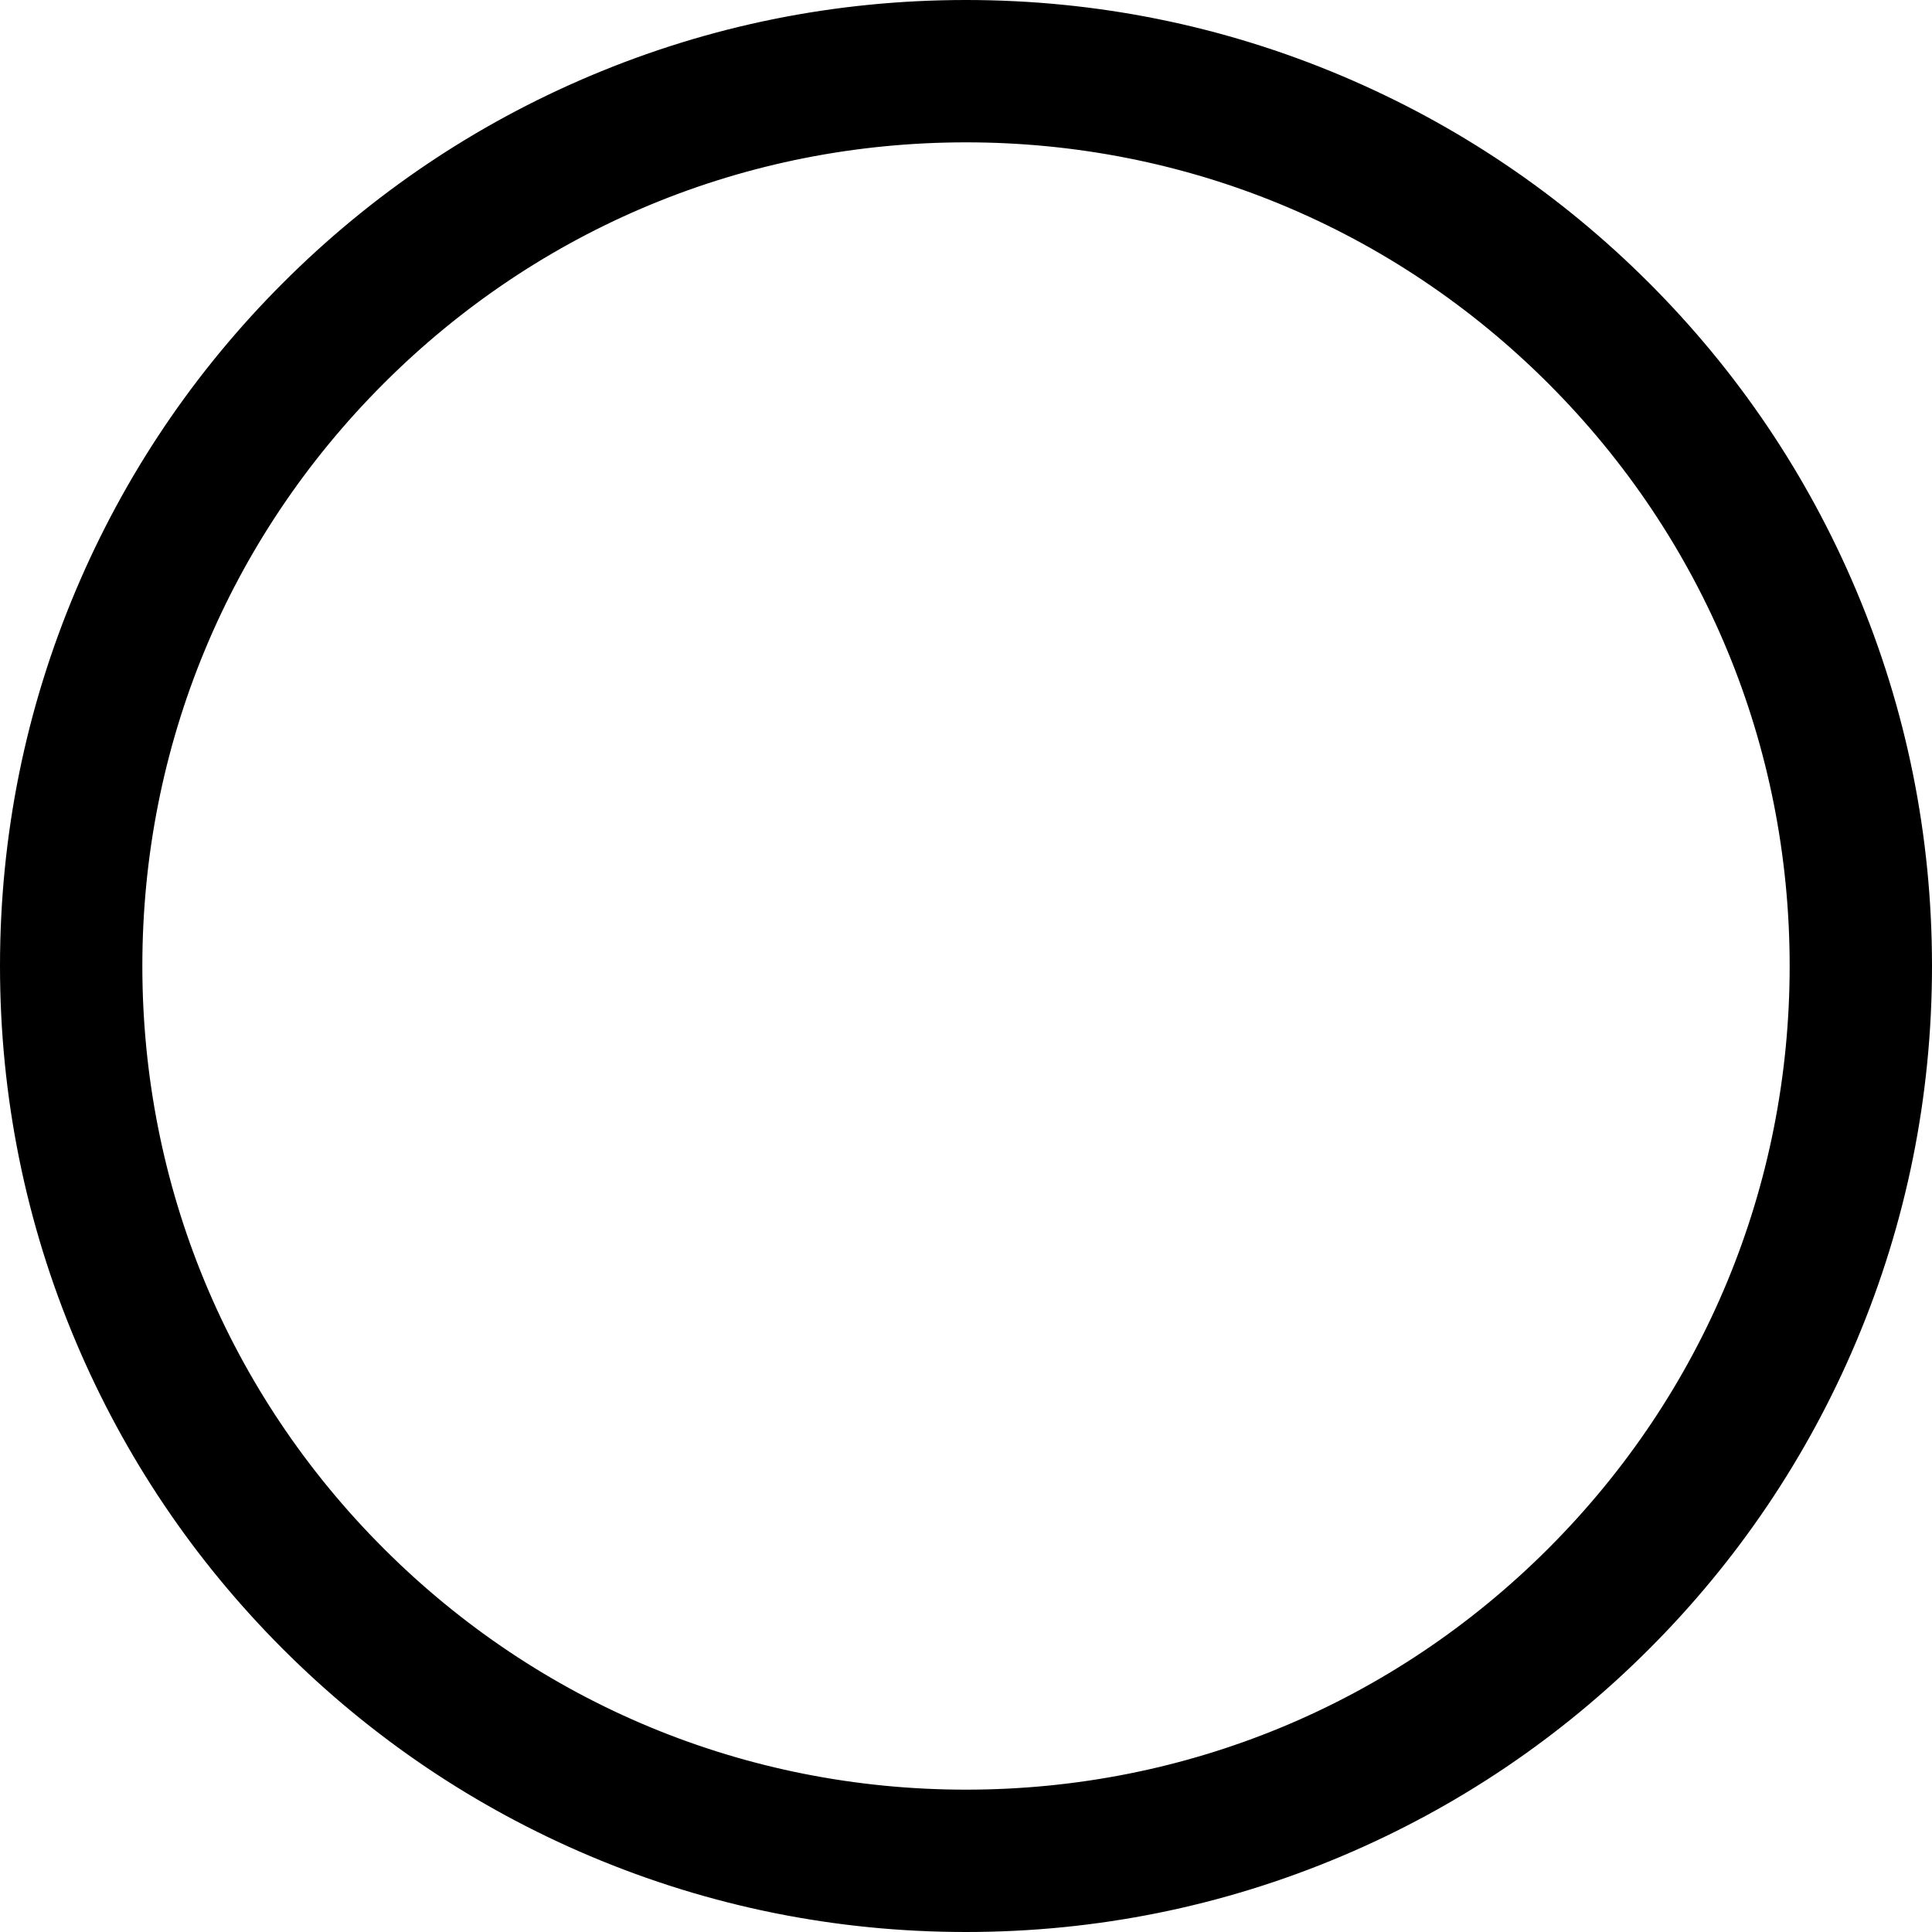
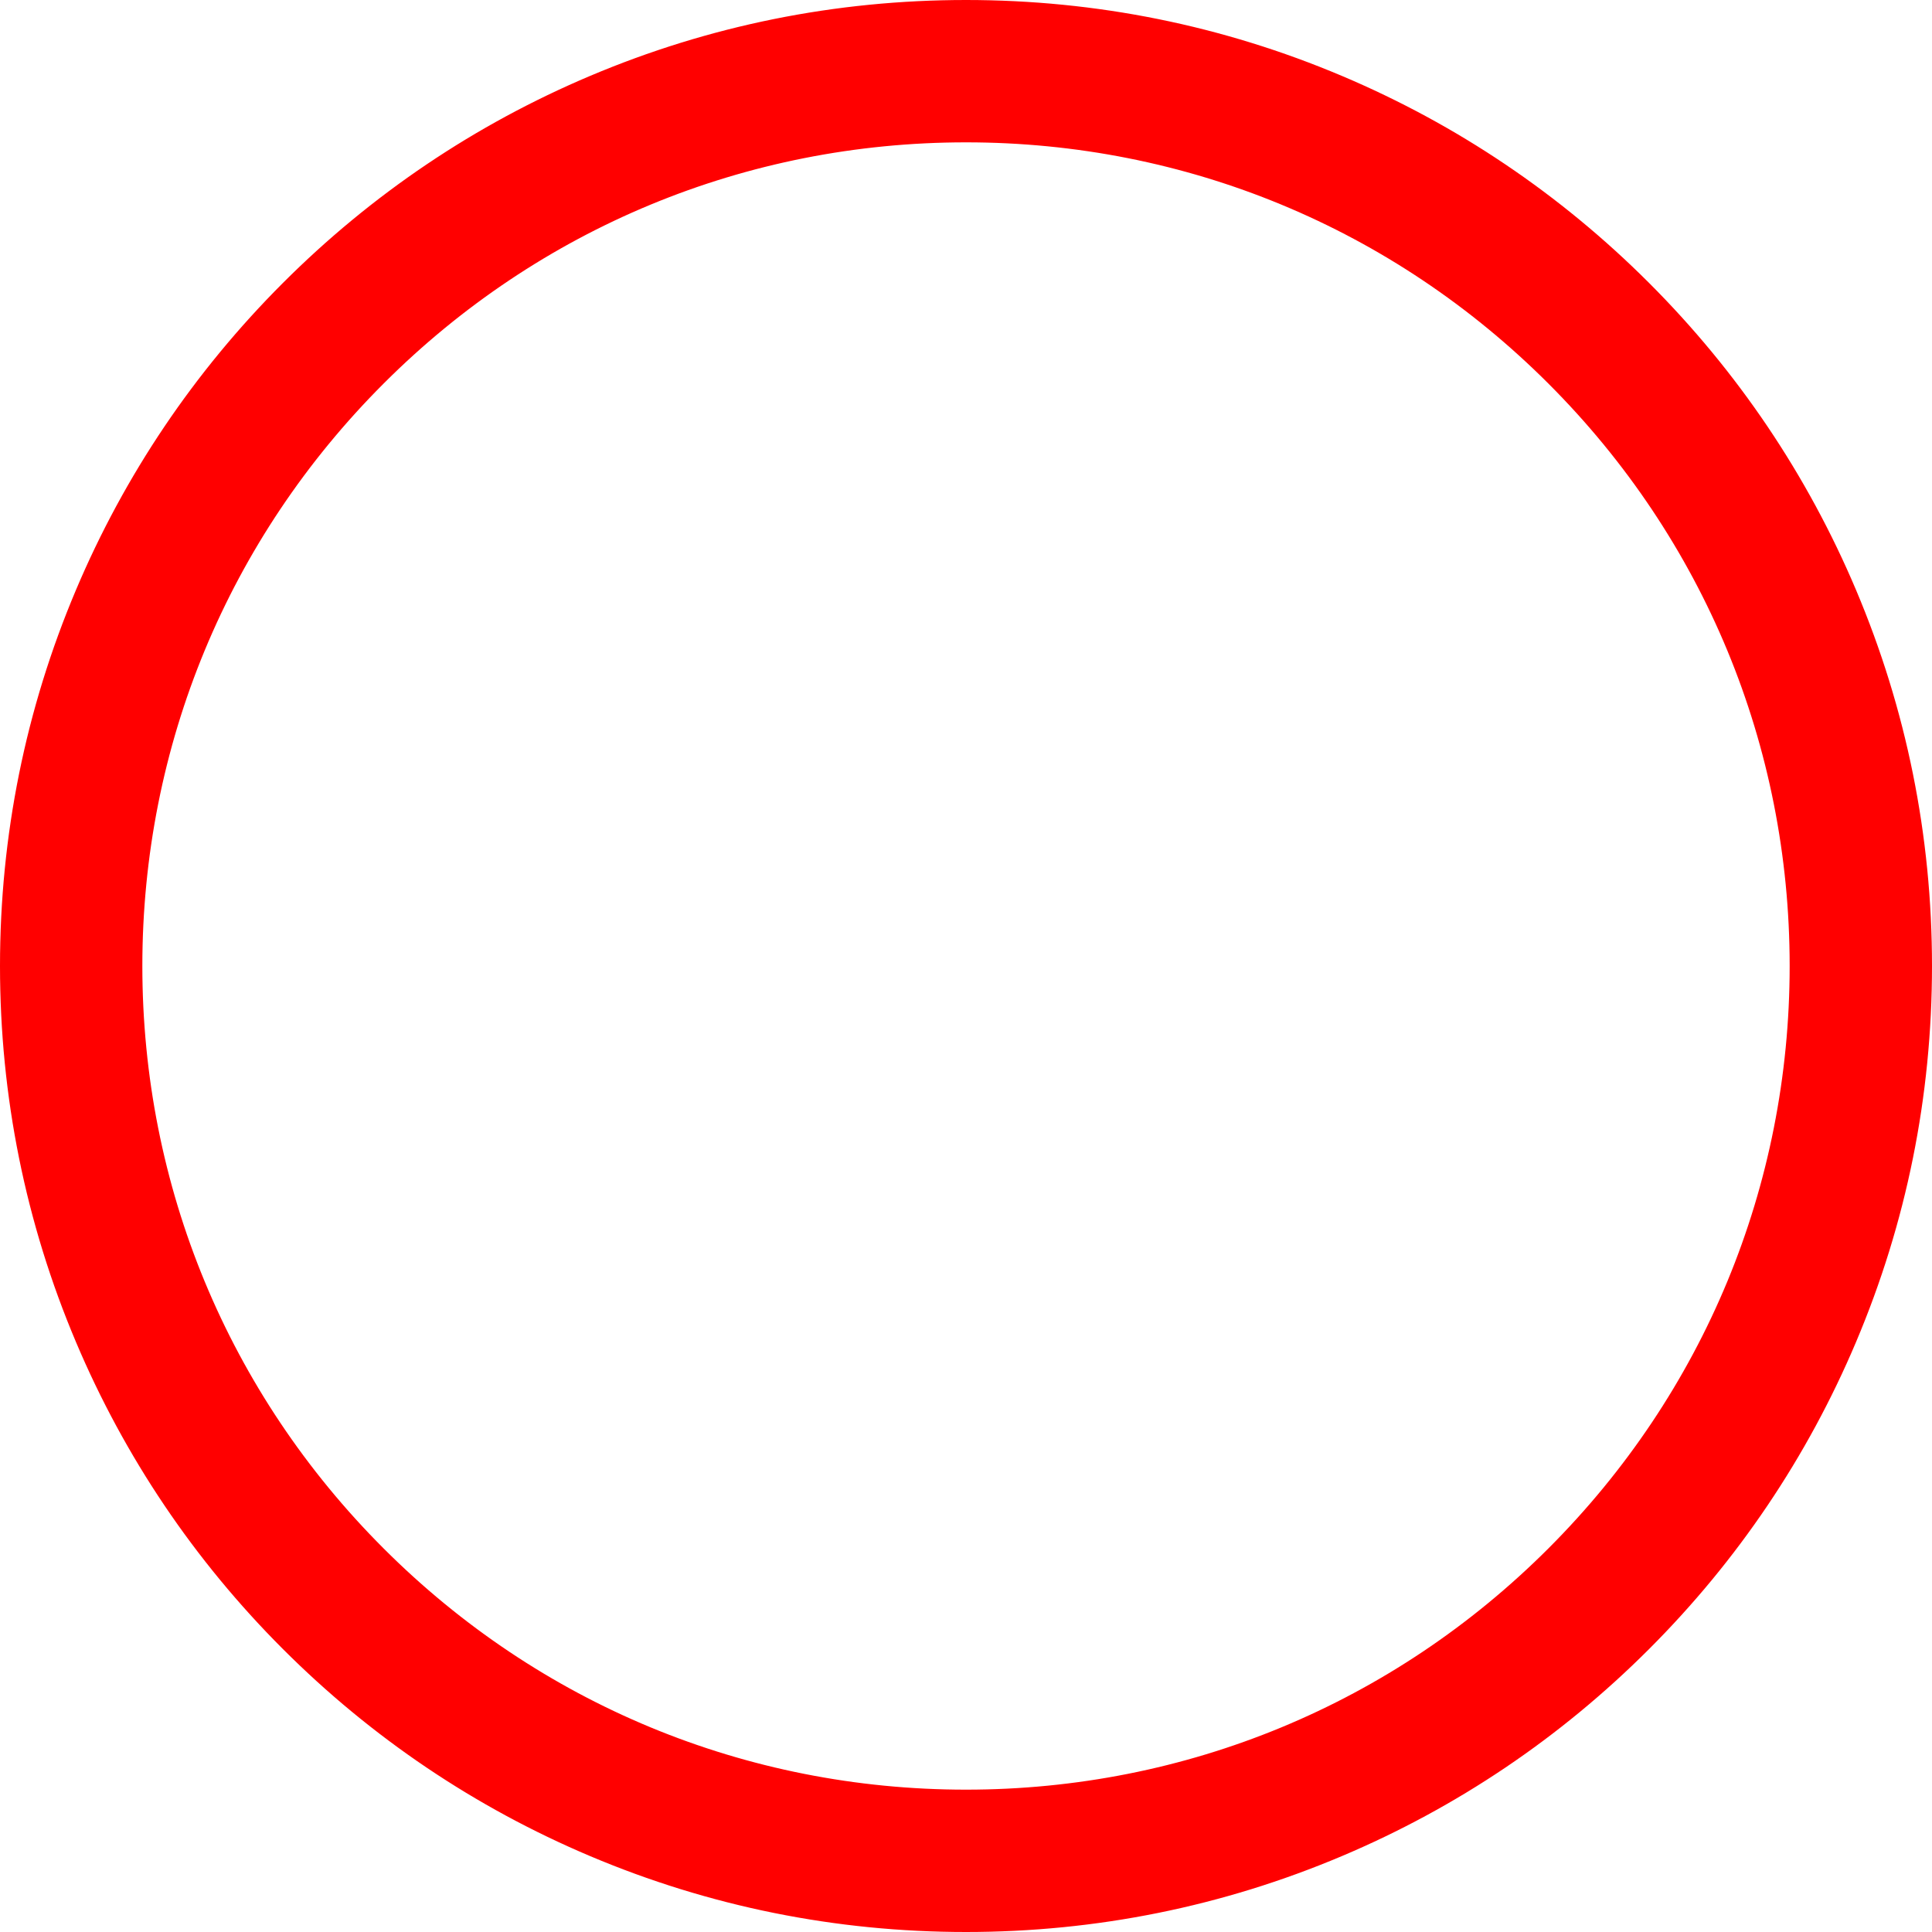
- <svg xmlns="http://www.w3.org/2000/svg" version="1.1" id="Capa_1" x="0px" y="0px" width="100px" height="100px" viewBox="0 0 595.021 595.021" style="enable-background:new 0 0 595.021 595.021;" xml:space="preserve">
+ <svg xmlns="http://www.w3.org/2000/svg" version="1.1" id="Capa_1" x="0px" y="0px" width="100px" height="100px" viewBox="0 0 595.021 595.021" xml:space="preserve" fill="red">
  <g>
    <g>
      <g>
        <path d="M507.529,87.493c-27.264-27.264-59.022-48.672-94.396-63.635C376.489,8.358,337.588,0.5,297.511,0.5     c-40.078,0-78.979,7.858-115.624,23.358c-35.373,14.961-67.132,36.371-94.395,63.635c-27.264,27.263-48.673,59.022-63.635,94.395     C8.358,218.532,0.5,257.434,0.5,297.511c0,40.077,7.858,78.979,23.358,115.623c14.961,35.373,36.371,67.132,63.635,94.396     c27.263,27.263,59.022,48.672,94.395,63.634c36.645,15.5,75.546,23.358,115.624,23.358c40.077,0,78.979-7.858,115.623-23.358     c35.373-14.961,67.133-36.371,94.396-63.634c27.263-27.264,48.673-59.022,63.634-94.396     c15.499-36.645,23.358-75.546,23.358-115.623c0-40.077-7.858-78.979-23.358-115.624     C556.202,146.515,534.792,114.756,507.529,87.493z M297.511,551.682c-140.375,0-254.171-113.797-254.171-254.171     c0-140.375,113.796-254.171,254.171-254.171c140.374,0,254.171,113.796,254.171,254.171     C551.682,437.885,437.885,551.682,297.511,551.682z" />
        <path d="M297.511,595.021c-40.146,0-79.112-7.872-115.818-23.397c-35.433-14.988-67.245-36.434-94.553-63.741     c-27.31-27.31-48.755-59.122-63.742-94.555C7.872,376.623,0,337.656,0,297.511c0-40.145,7.872-79.112,23.397-115.818     c14.987-35.432,36.433-67.245,63.742-94.553c27.308-27.309,59.12-48.755,94.553-63.742C218.399,7.872,257.366,0,297.511,0     c40.146,0,79.112,7.872,115.817,23.397c35.435,14.988,67.247,36.434,94.555,63.742c27.31,27.31,48.755,59.123,63.741,94.553     c15.525,36.706,23.397,75.673,23.397,115.818c0,40.144-7.872,79.11-23.397,115.817c-14.985,35.432-36.432,67.244-63.741,94.555     c-27.31,27.31-59.122,48.755-94.555,63.741C376.623,587.149,337.656,595.021,297.511,595.021z M297.511,1     C257.5,1,218.665,8.845,182.082,24.318c-35.314,14.937-67.02,36.311-94.236,63.528c-27.218,27.217-48.591,58.923-63.528,94.236     C8.845,218.665,1,257.5,1,297.511s7.845,78.847,23.318,115.429c14.936,35.312,36.31,67.019,63.528,94.236     c27.217,27.216,58.922,48.59,94.236,63.526c36.582,15.474,75.417,23.319,115.429,23.319c40.011,0,78.847-7.846,115.429-23.319     c35.312-14.936,67.019-36.309,94.236-63.526c27.219-27.22,48.592-58.925,63.526-94.236     c15.474-36.584,23.319-75.42,23.319-115.429c0-40.011-7.846-78.847-23.319-115.429c-14.935-35.312-36.309-67.017-63.526-94.236     c-27.217-27.216-58.922-48.59-94.236-63.528C376.357,8.845,337.521,1,297.511,1z M297.511,552.182     c-68.025,0-131.979-26.49-180.08-74.592C69.33,429.489,42.84,365.535,42.84,297.511c0-68.025,26.49-131.979,74.591-180.08     S229.486,42.84,297.511,42.84c68.024,0,131.979,26.49,180.079,74.591c48.102,48.101,74.592,112.055,74.592,180.08     c0,68.024-26.49,131.979-74.592,180.079C429.489,525.691,365.535,552.182,297.511,552.182z M297.511,43.84     c-67.758,0-131.46,26.386-179.373,74.298S43.84,229.753,43.84,297.511s26.386,131.46,74.298,179.372     c47.913,47.912,111.615,74.299,179.373,74.299s131.46-26.387,179.372-74.299s74.299-111.614,74.299-179.372     s-26.387-131.46-74.299-179.373C428.971,70.226,365.269,43.84,297.511,43.84z" />
      </g>
    </g>
  </g>
</svg>
